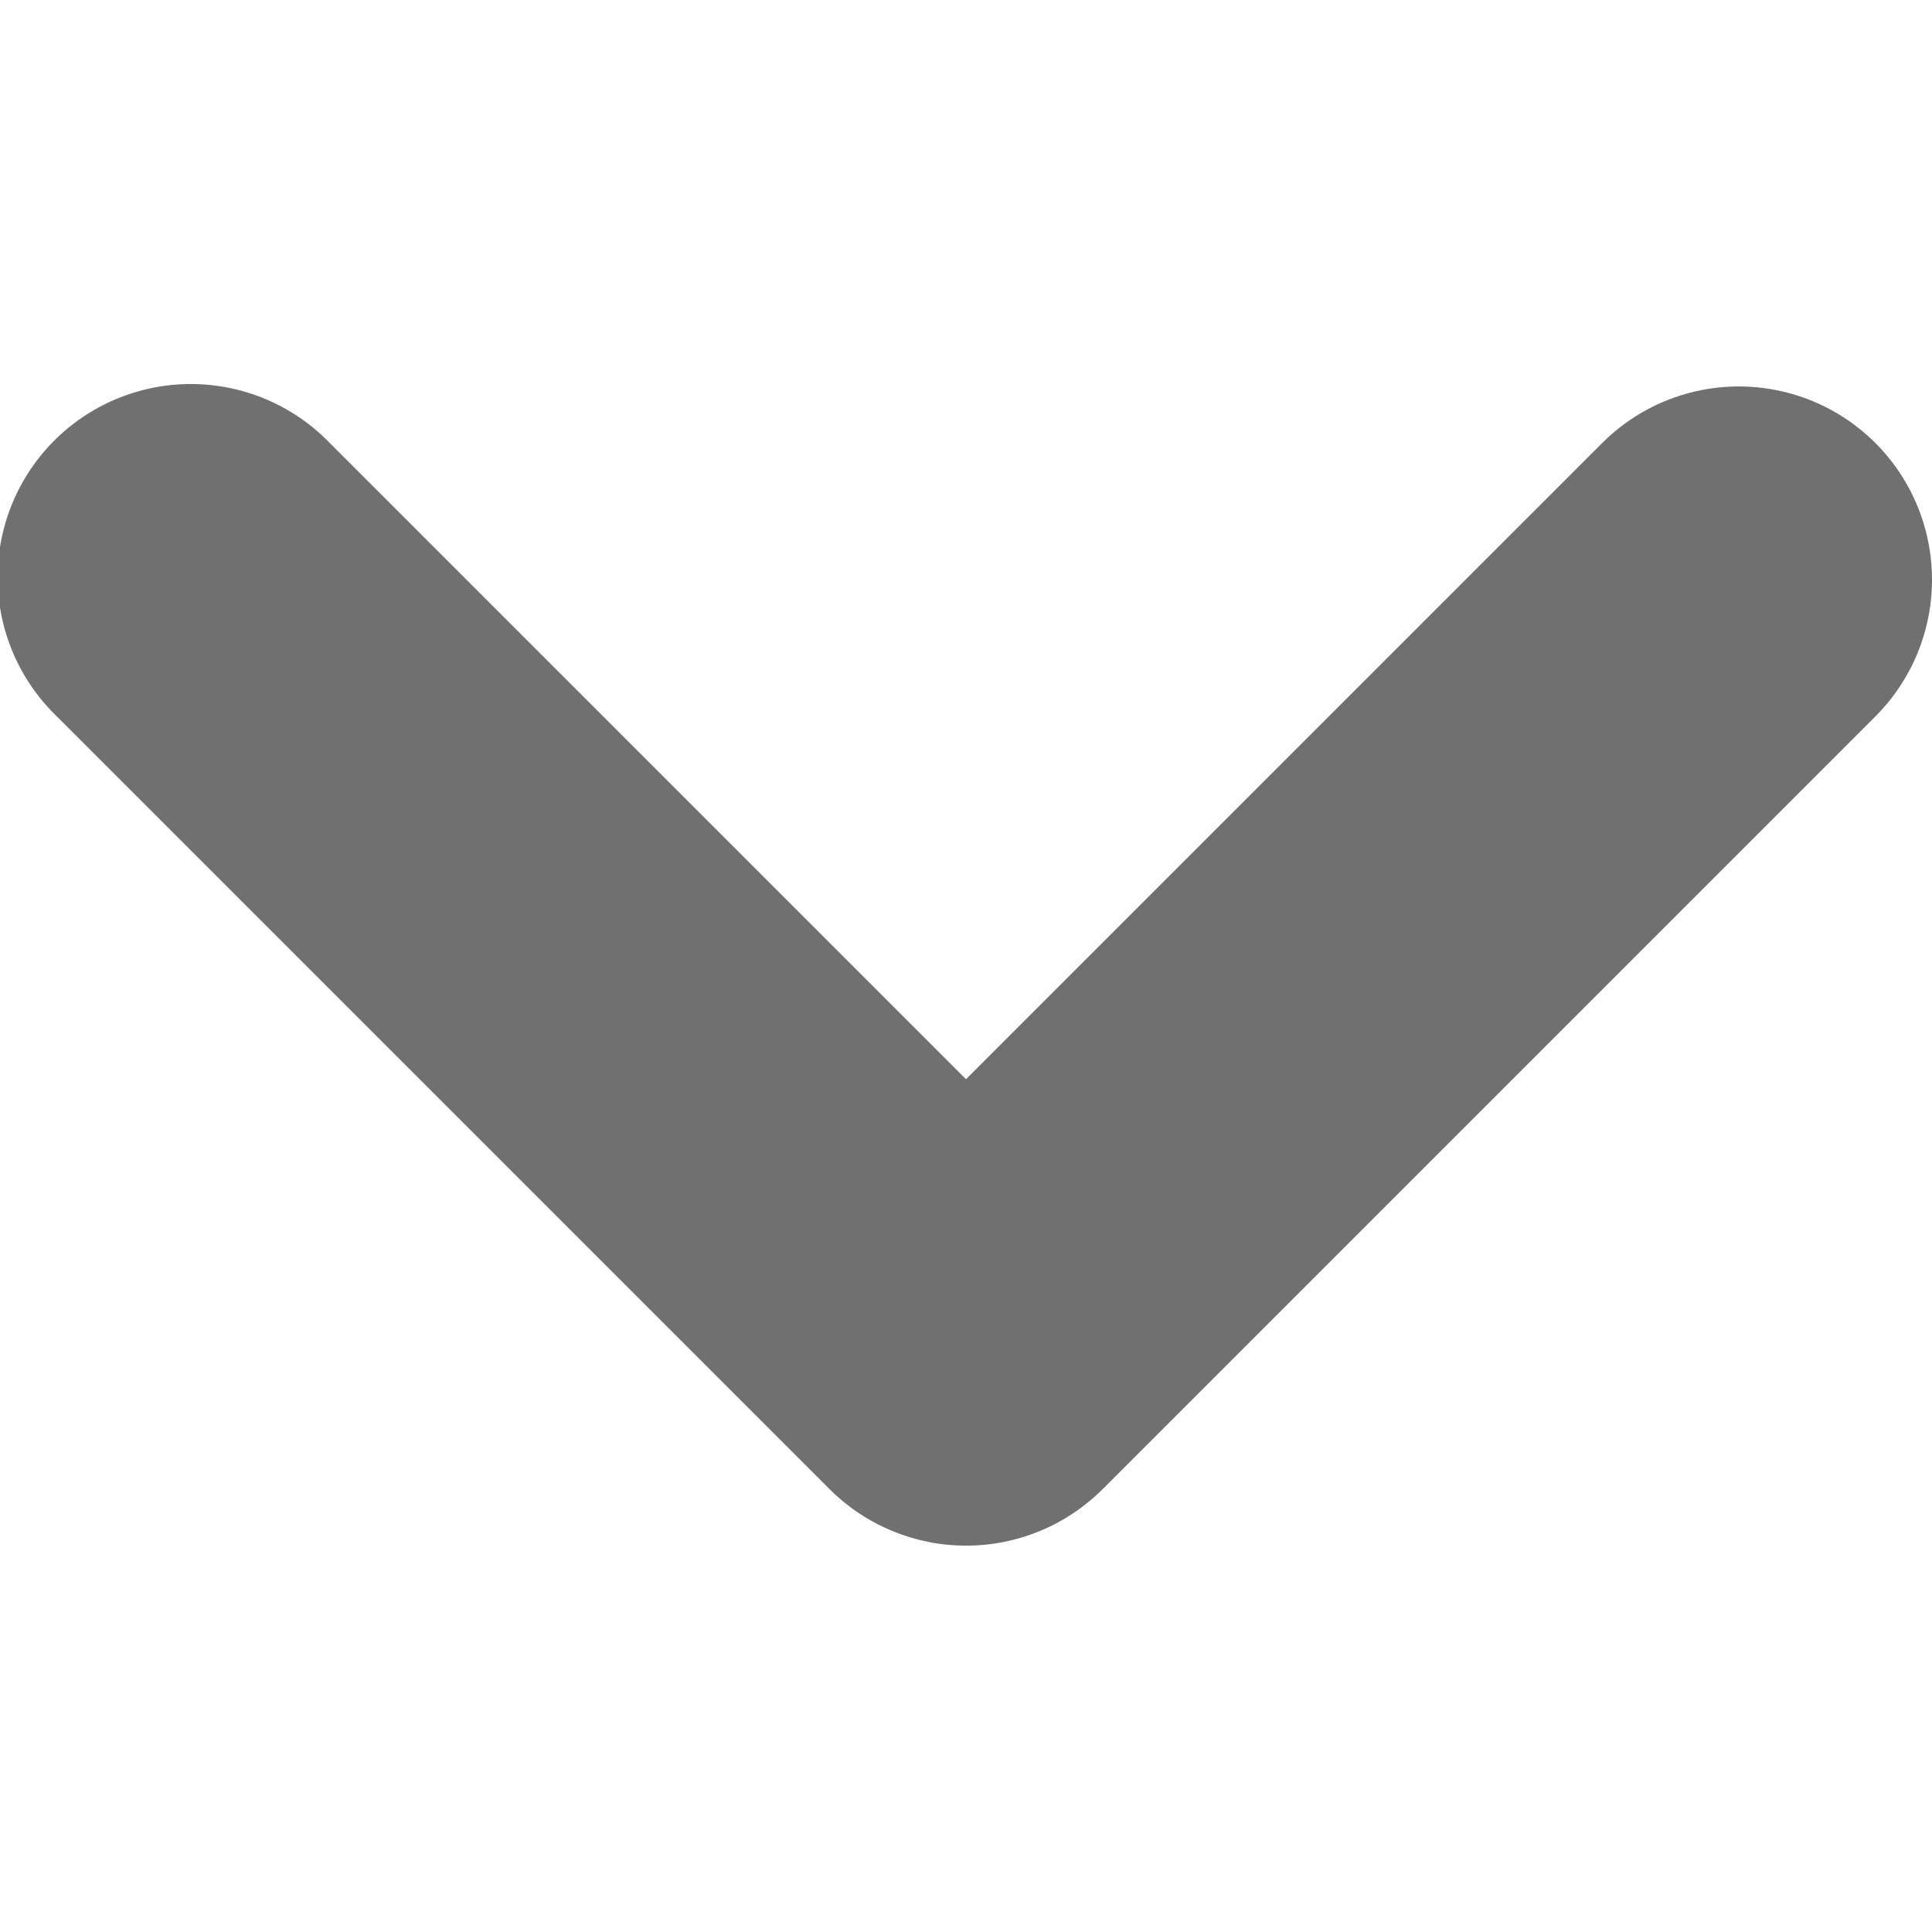
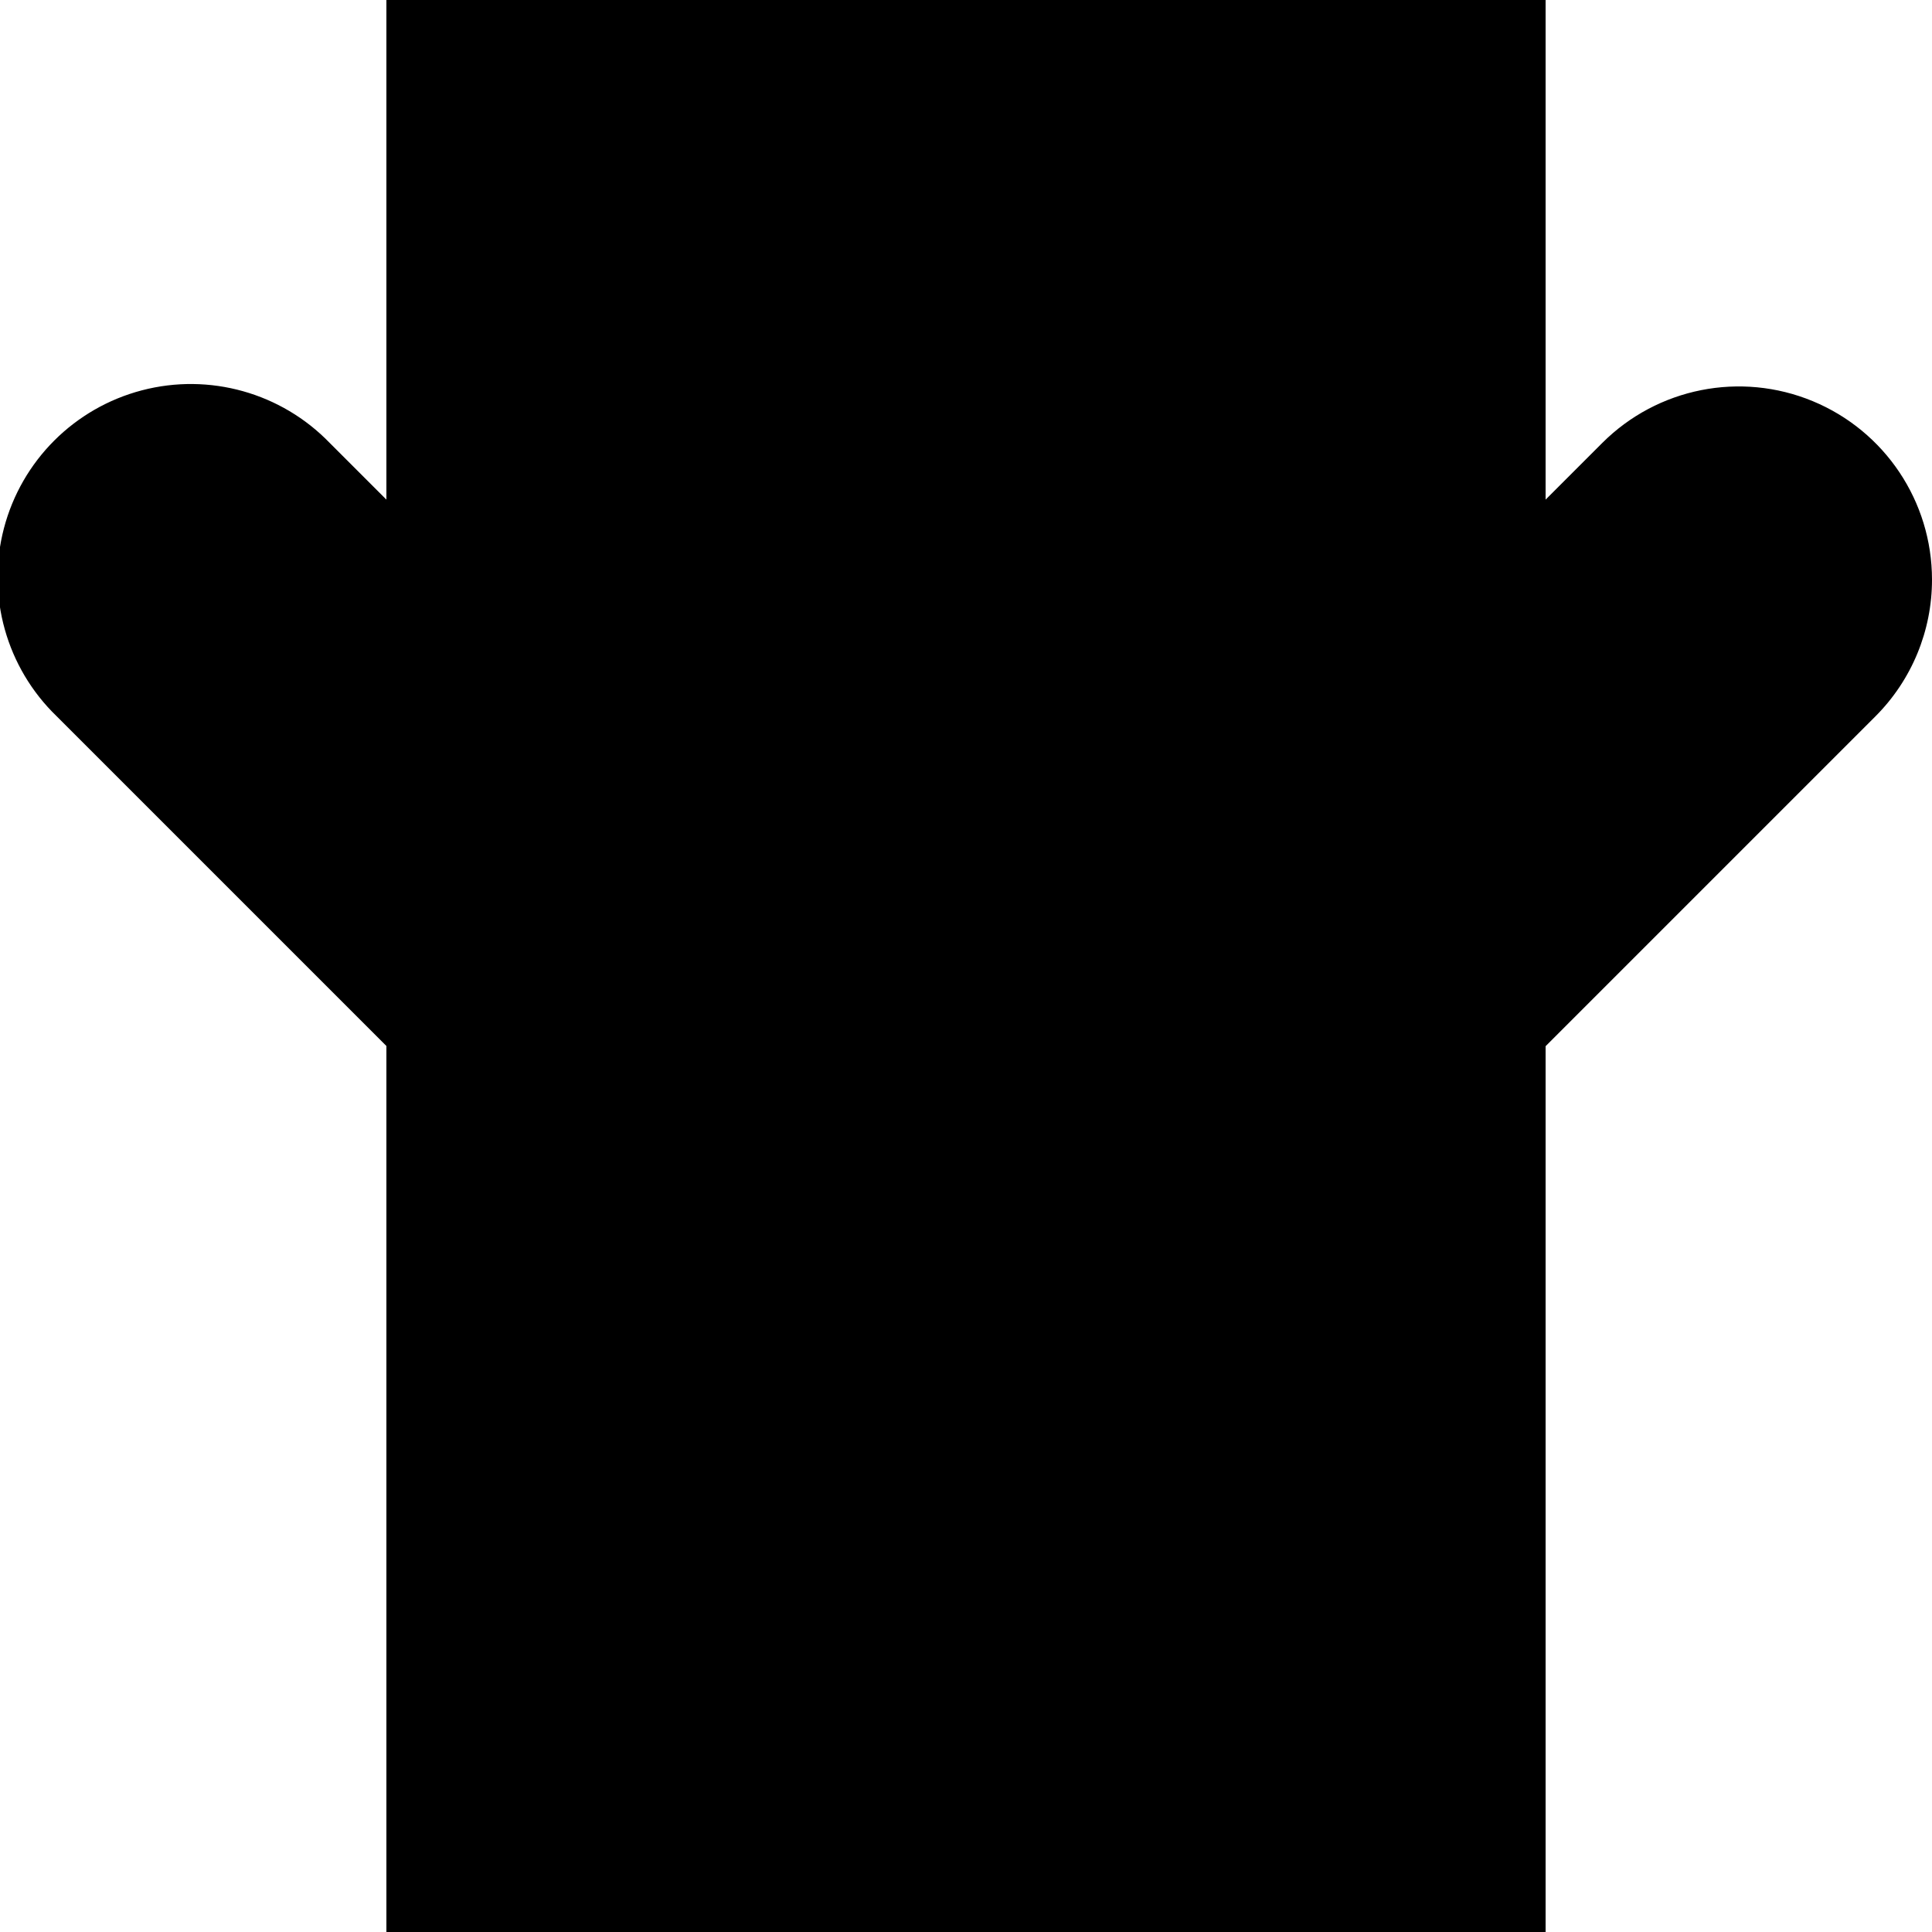
<svg xmlns="http://www.w3.org/2000/svg" viewBox="0 0 10 10">
  <defs>
    <style>
      .cls-1 {
        fill: #f0f;
        opacity: 0;
      }

      .cls-2 {
        fill: #707070;
      }
    </style>
  </defs>
  <g id="Chevron" transform="translate(8) rotate(90)">
-     <rect id="Frame" class="cls-1" width="10" height="6" />
-     <path id="Shape" class="cls-2" d="M10,1A1,1,0,0,0,8.293.293L5,3.586,1.707.293A1,1,0,1,0,.293,1.707l4,4a1,1,0,0,0,1.415,0l4-4A1,1,0,0,0,10,1Z" transform="translate(2 8) rotate(-90)" />
+     <rect id="Frame" className="cls-1" width="10" height="6" />
+     <path id="Shape" className="cls-2" d="M10,1A1,1,0,0,0,8.293.293L5,3.586,1.707.293A1,1,0,1,0,.293,1.707l4,4a1,1,0,0,0,1.415,0l4-4A1,1,0,0,0,10,1Z" transform="translate(2 8) rotate(-90)" />
  </g>
</svg>
